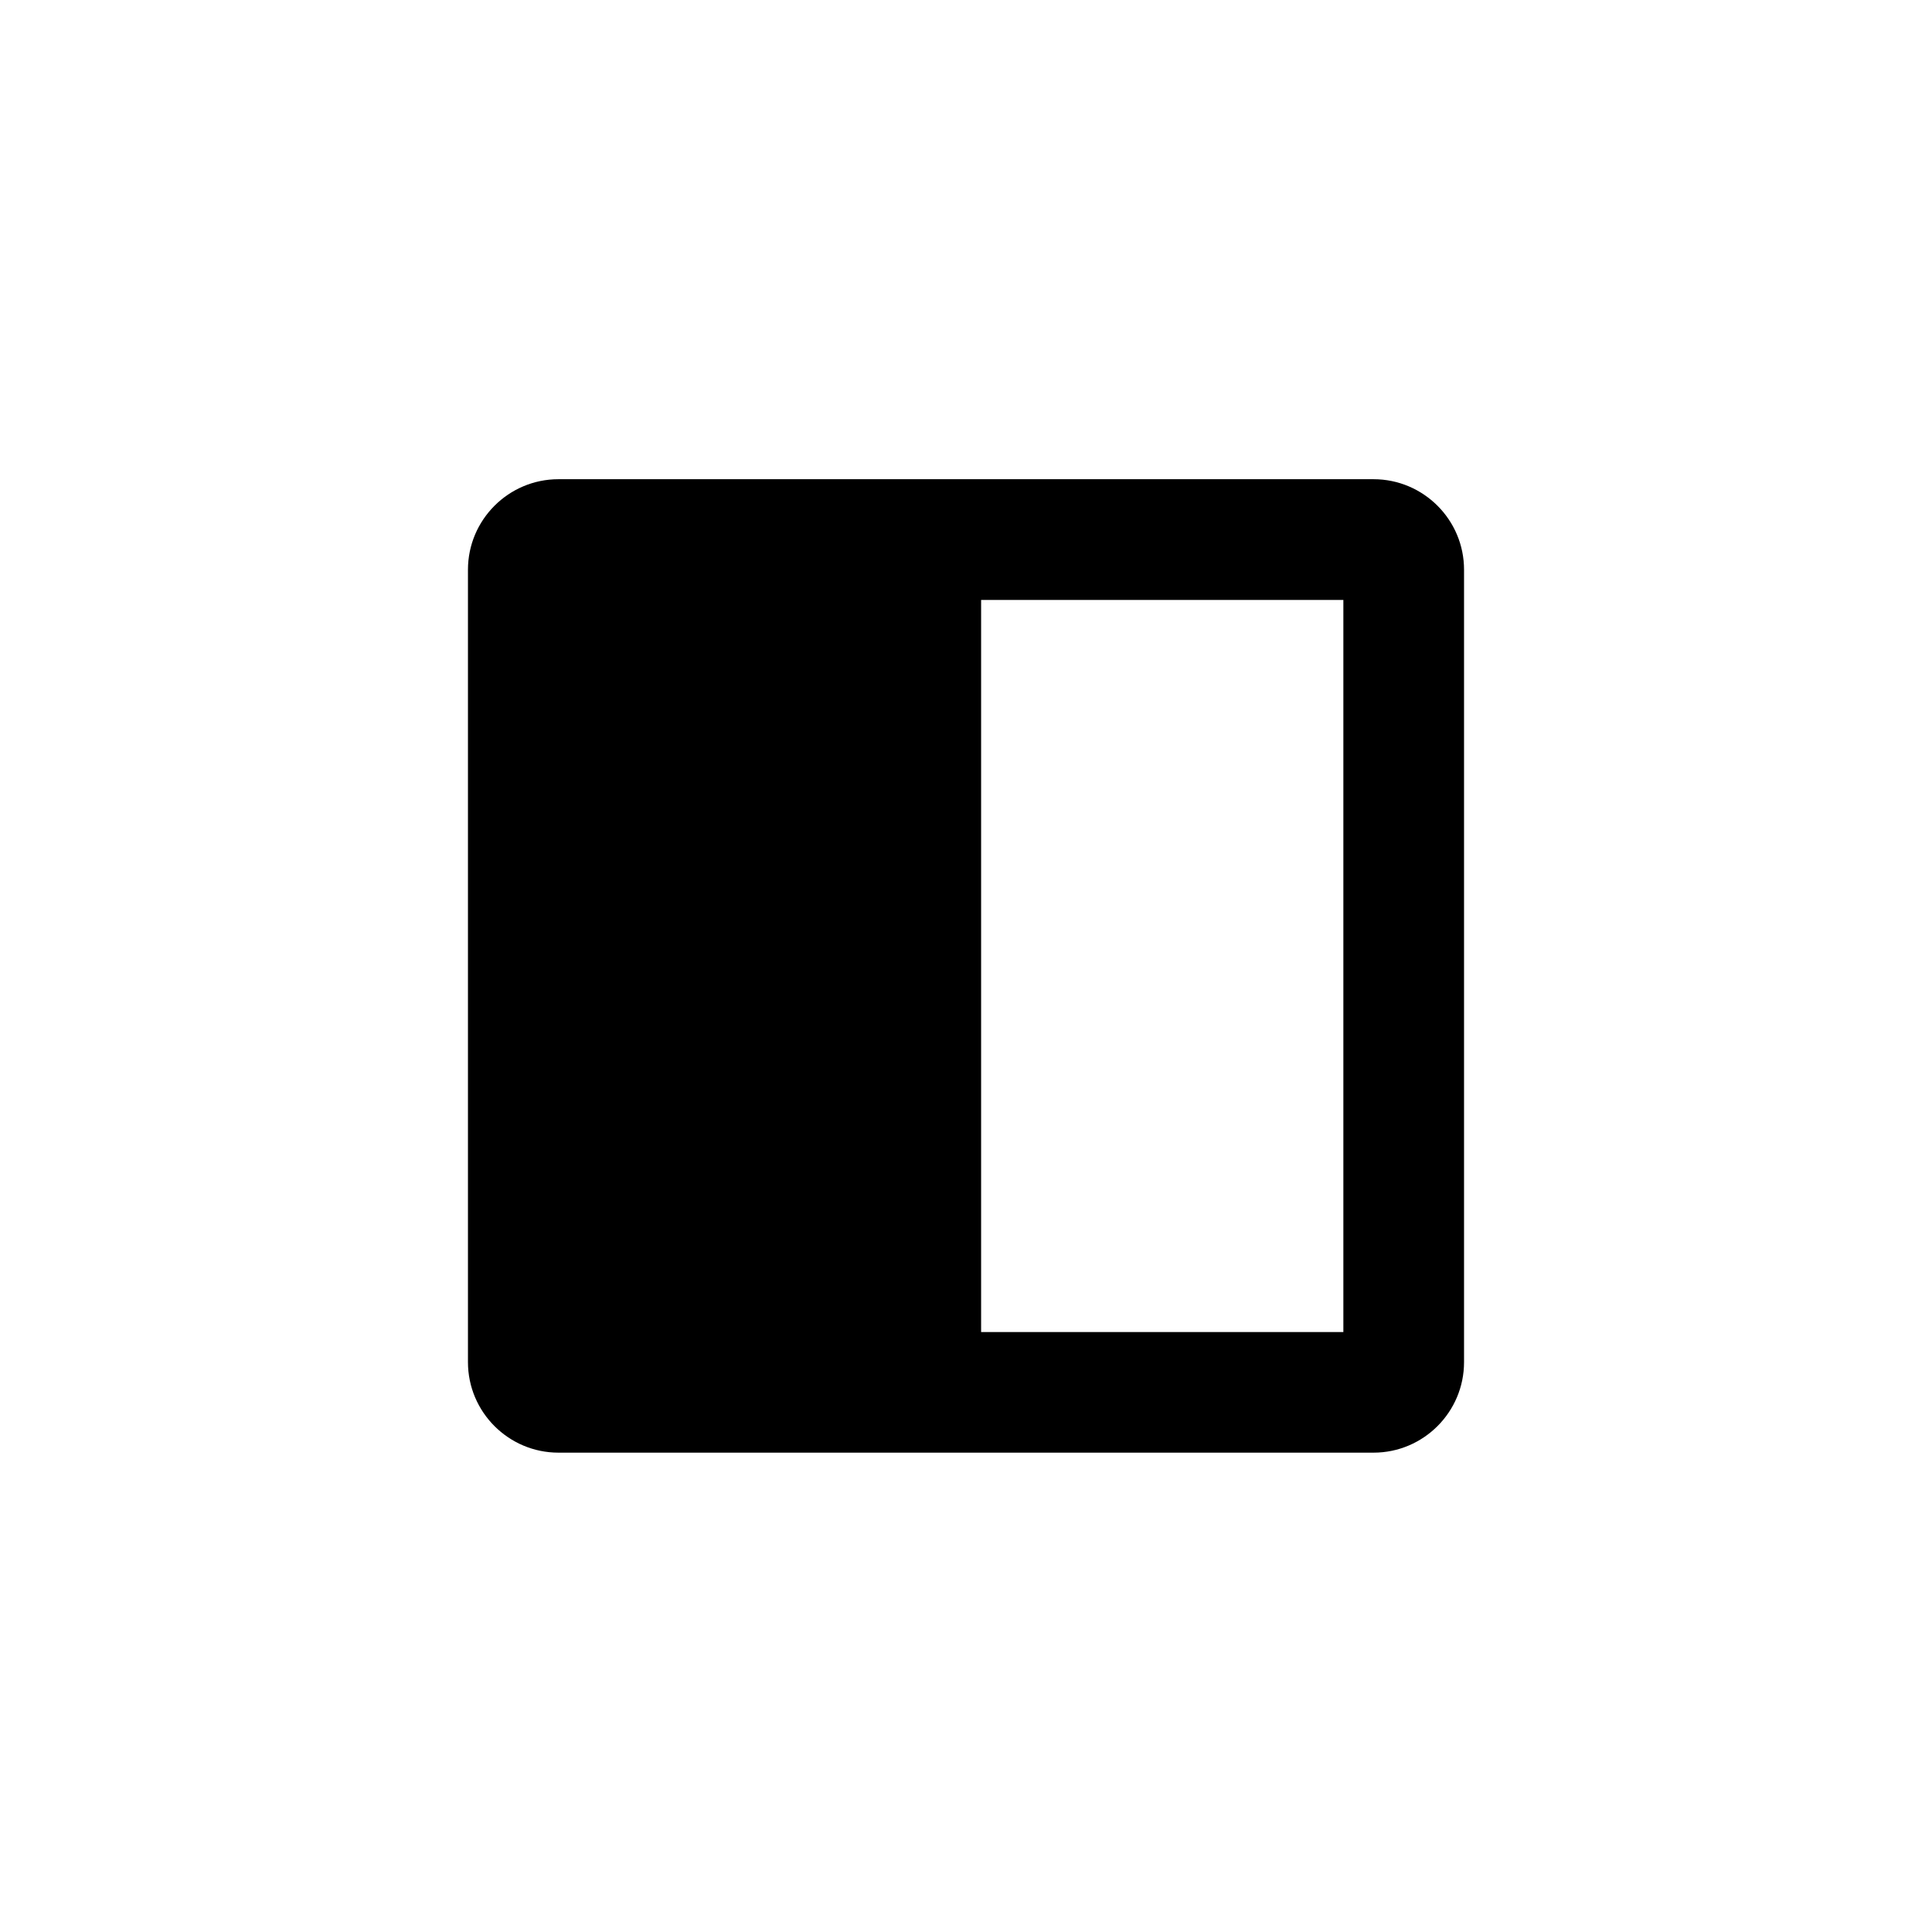
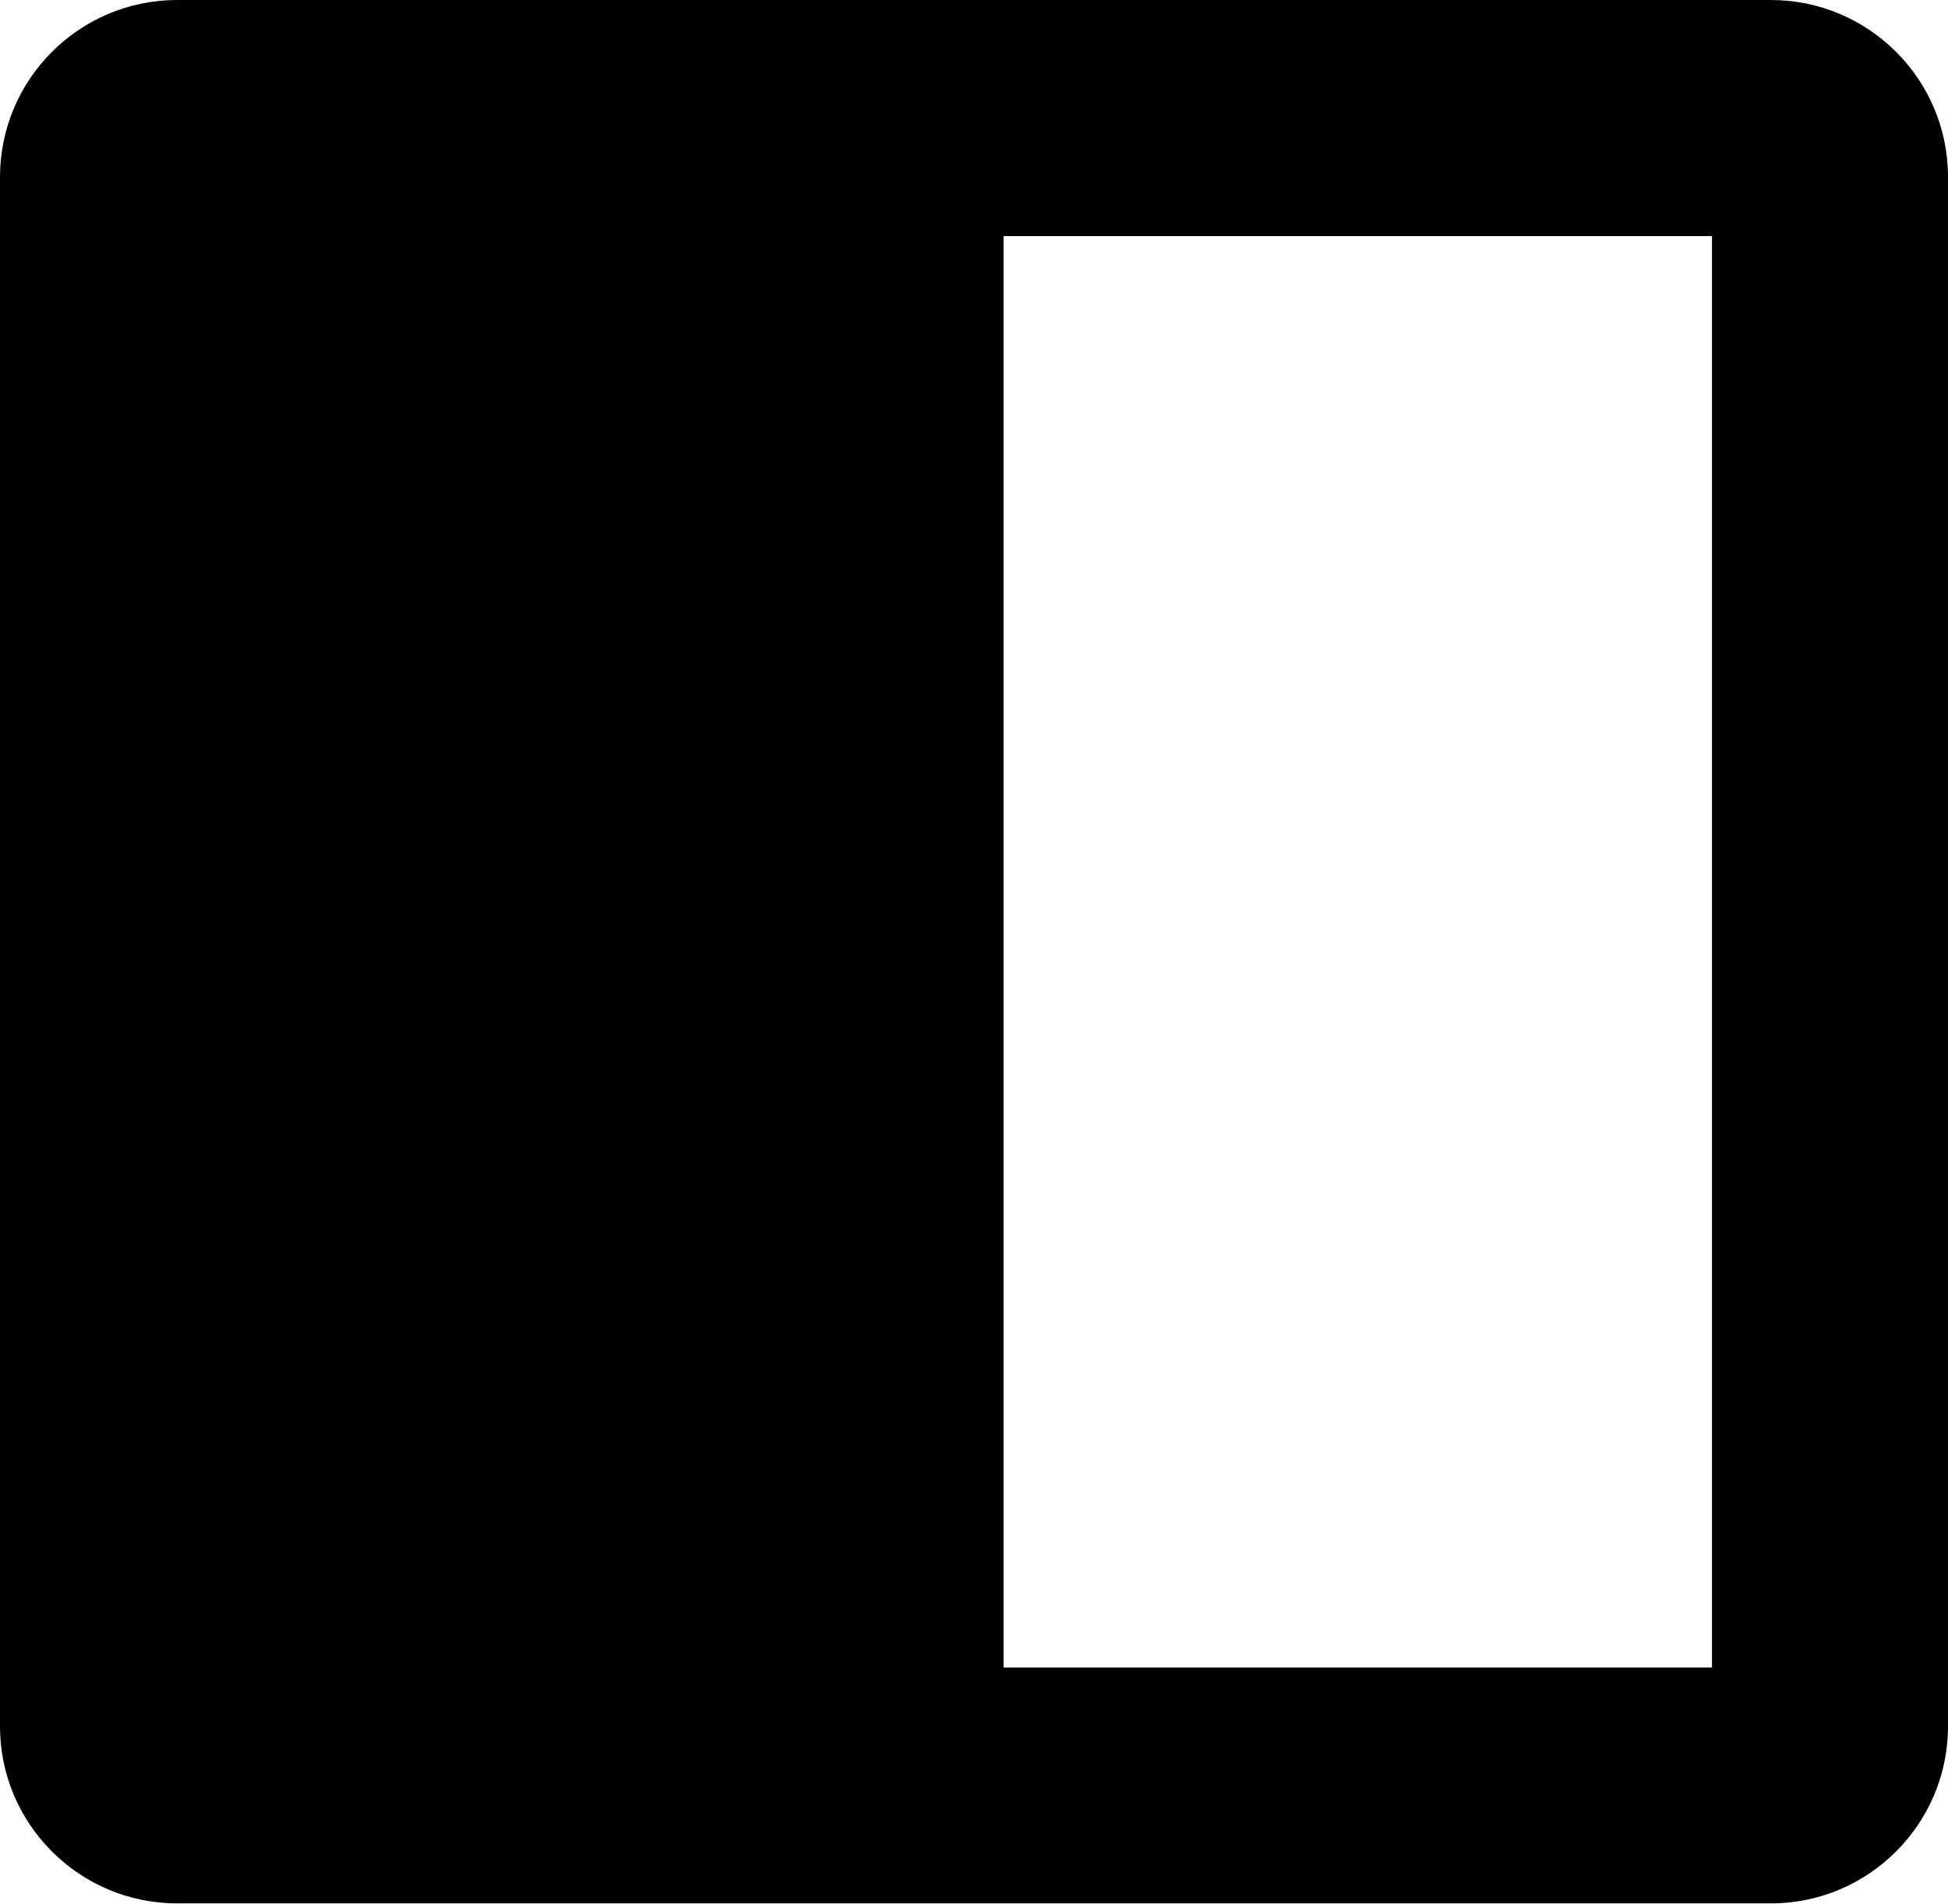
- <svg xmlns="http://www.w3.org/2000/svg" version="1.1" x="0px" y="0px" viewBox="0 0 28 28" style="enable-background:new 0 0 28 28;" xml:space="preserve">
+ <svg xmlns="http://www.w3.org/2000/svg" version="1.1" id="XMLID_1_" x="0px" y="0px" viewBox="0 0 14.436 14.108" enable-background="new 0 0 14.436 14.108" xml:space="preserve">
  <g id="product-menu-open">
-     <path d="M19.906,6.945H8.094c-0.724,0-1.312,0.589-1.312,1.312v11.484c0,0.724,0.589,1.312,1.312,1.312h11.812   c0.724,0,1.312-0.589,1.312-1.312V8.258C21.219,7.534,20.63,6.945,19.906,6.945z M19.469,19.305h-5.25V8.695h5.25V19.305z" />
+     <path d="M13.124,0H1.312C0.588,0,0,0.589,0,1.312v11.484c0,0.724,0.589,1.312,1.312,1.312h11.812c0.724,0,1.312-0.589,1.312-1.312   V1.313C14.437,0.589,13.848,0,13.124,0z M12.687,12.36h-5.25V1.75h5.25V12.36z" />
  </g>
-   <g id="Layer_1">
- </g>
</svg>
